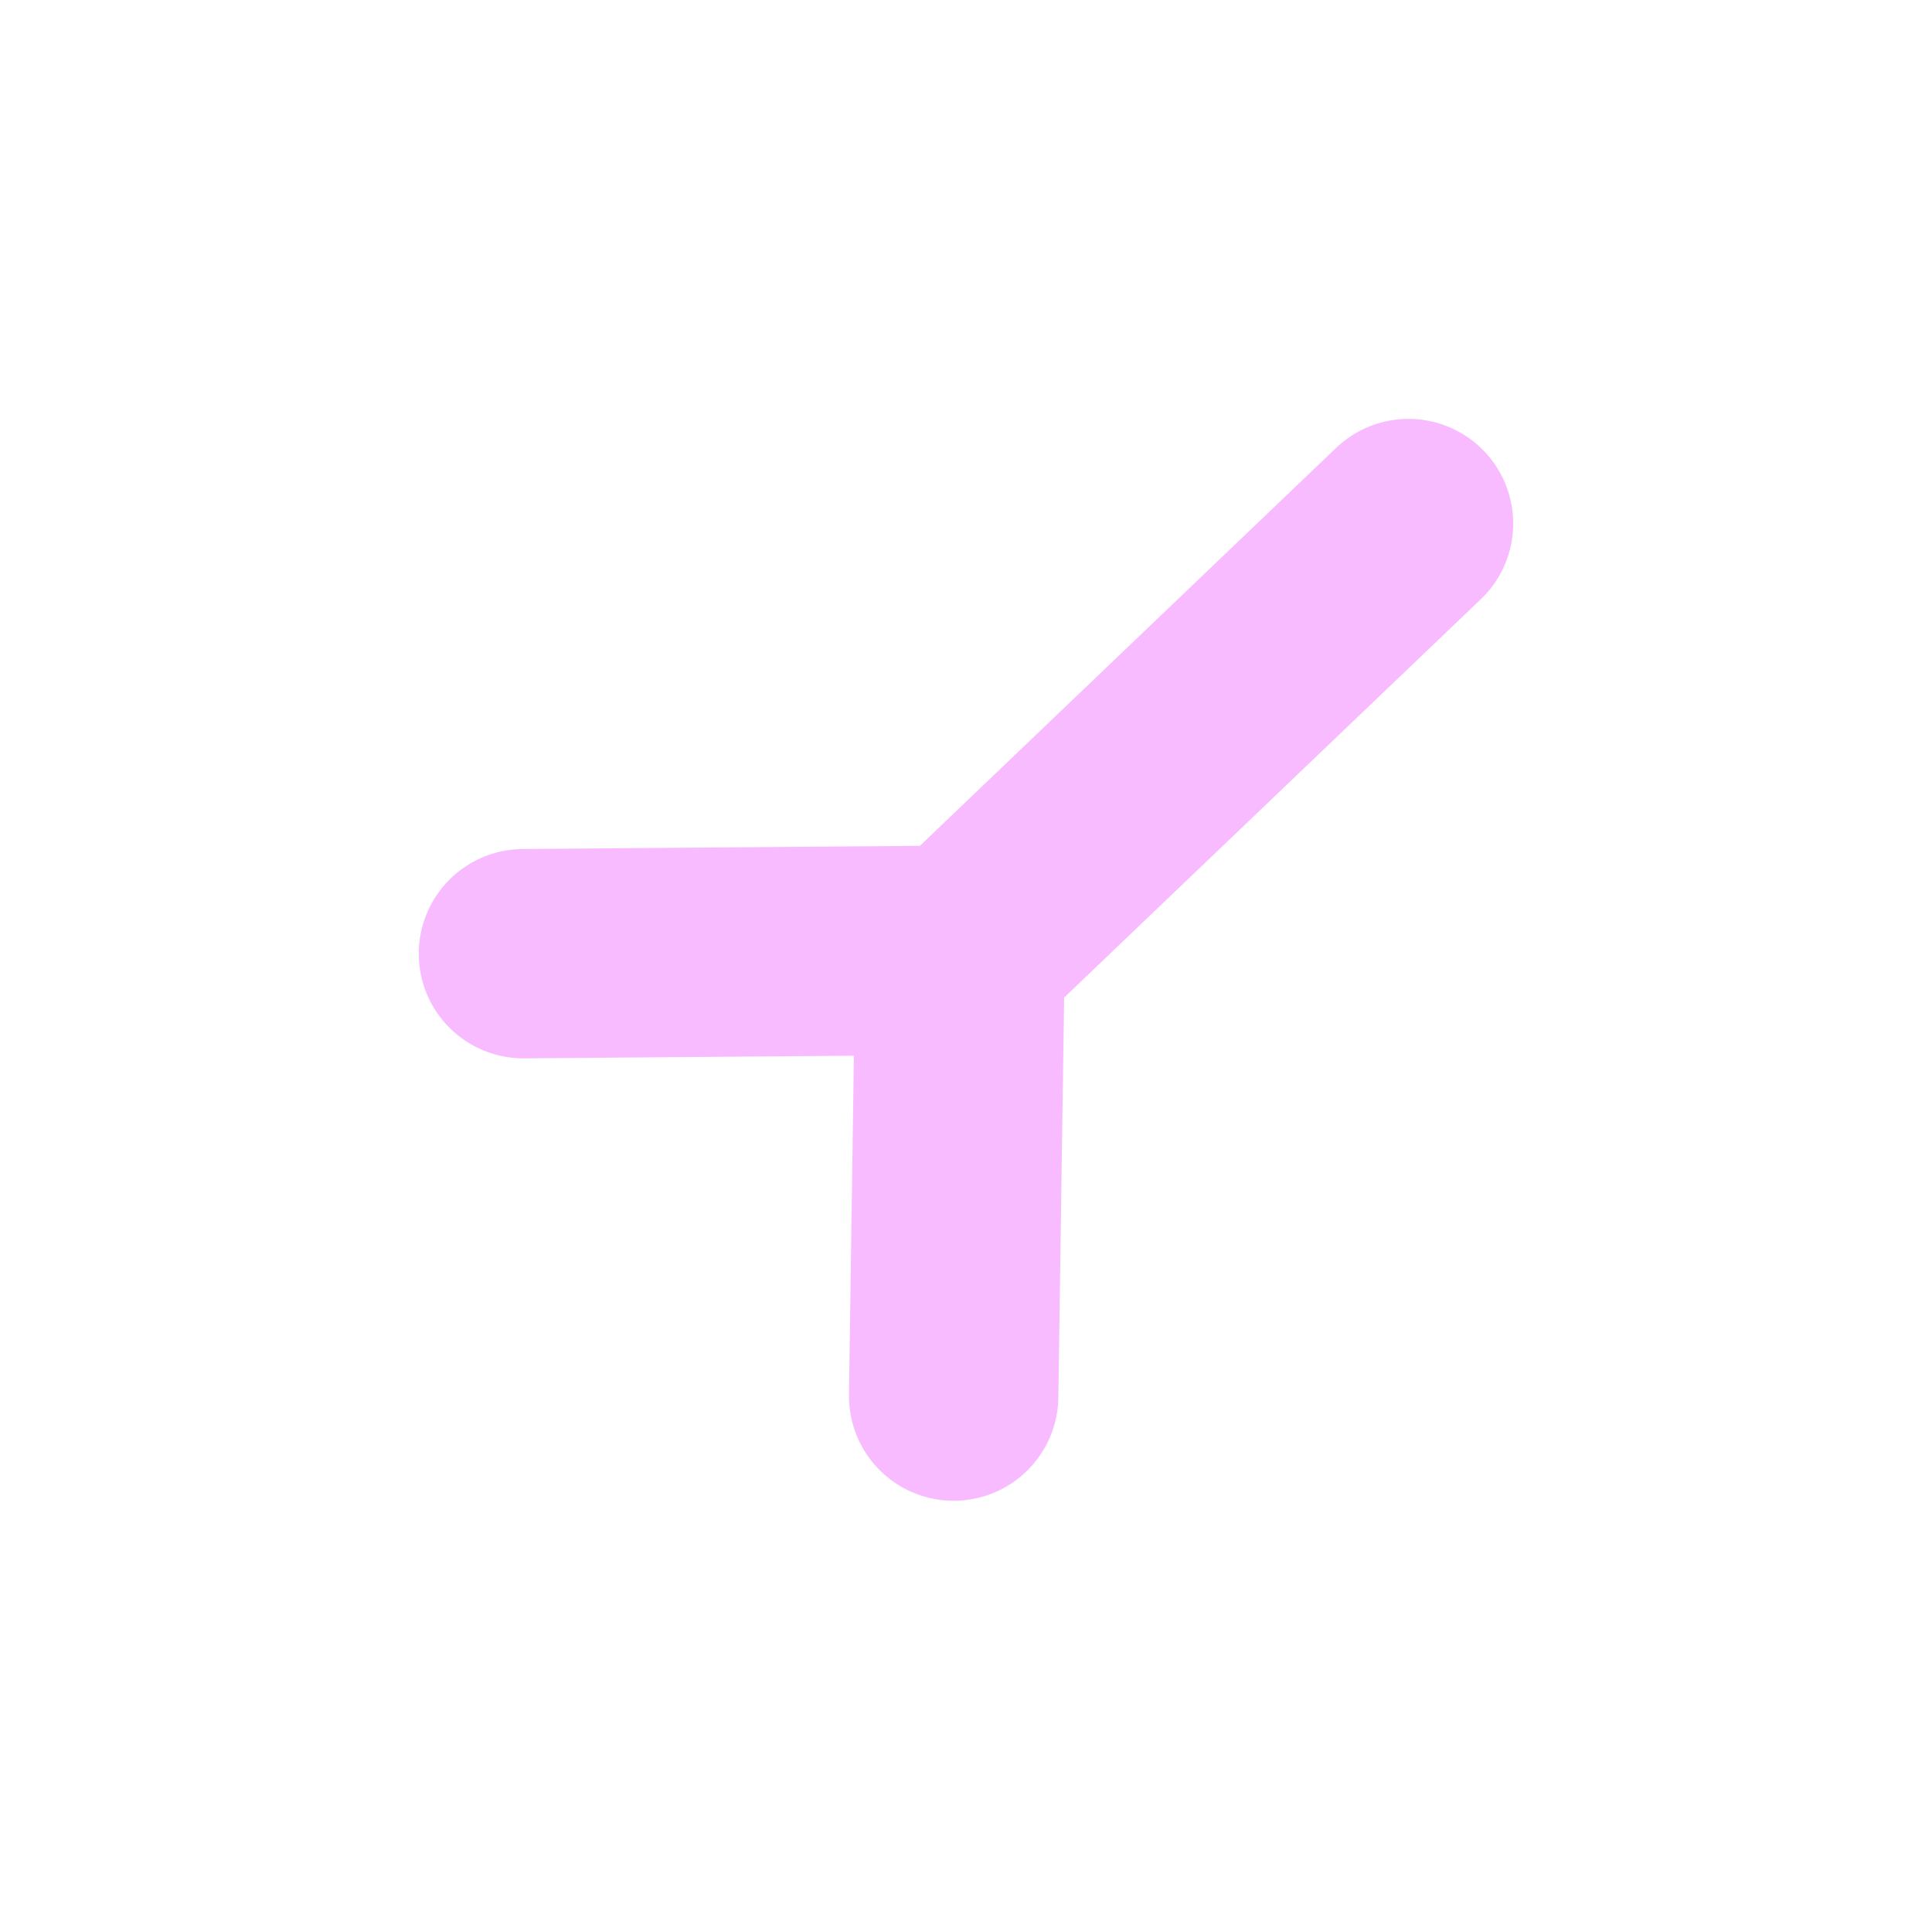
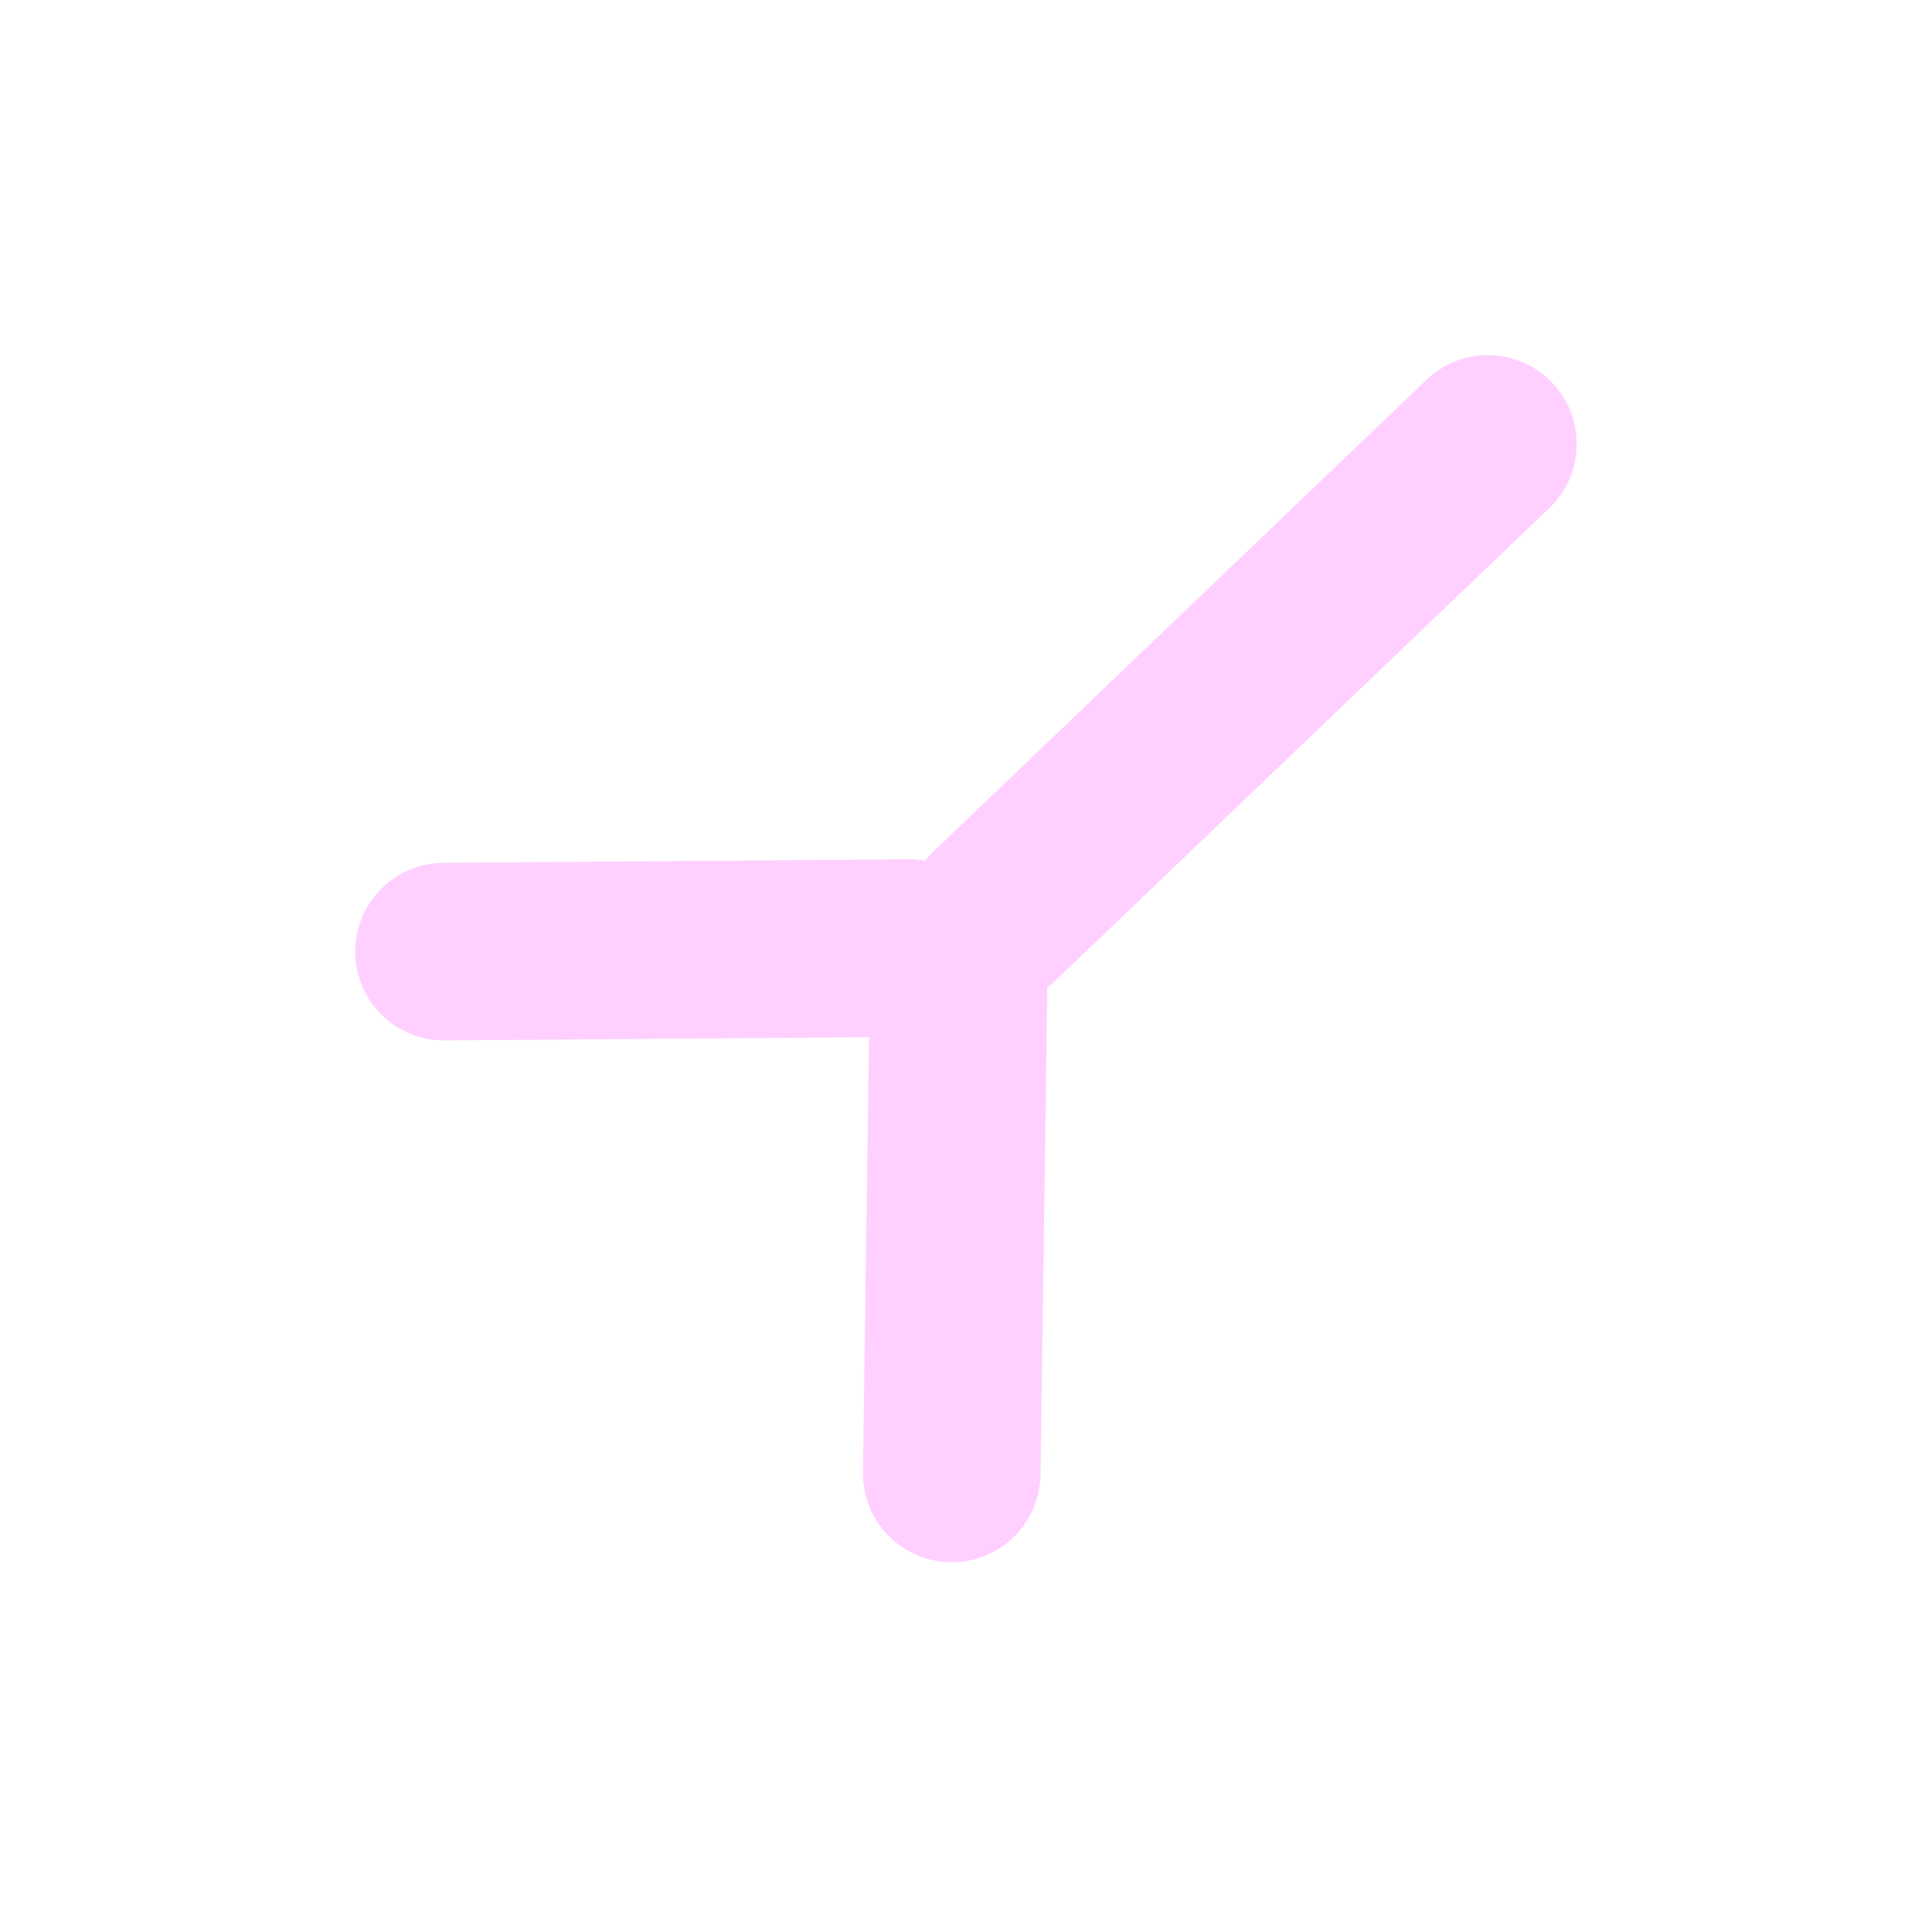
- <svg xmlns="http://www.w3.org/2000/svg" version="1.1" viewBox="0 0 36.909 36.678" width="36.909" height="36.678" filter="invert(93%) hue-rotate(180deg)">
+ <svg xmlns="http://www.w3.org/2000/svg" version="1.1" viewBox="0 0 43.513 43.191" width="43.513" height="43.191" filter="invert(93%) hue-rotate(180deg)">
  <defs>
    <style class="style-fonts">
      </style>
  </defs>
-   <rect x="0" y="0" width="36.909" height="36.678" fill="transparent" />
+   <rect x="0" y="0" width="43.513" height="43.191" fill="transparent" />
  <g stroke-linecap="round">
-     <g transform="translate(10 18.22295) rotate(0 3.764025 -0.02895404)">
-       <path d="M0 0 C1.25 -0.01, 6.27 -0.05, 7.53 -0.06 M0 0 C1.25 -0.01, 6.27 -0.05, 7.53 -0.06" stroke="#da77f2" stroke-width="4" fill="none" />
+     <g transform="translate(10 21.43447) rotate(0 5.234087 -0.04026221)">
+       <path d="M0 0 C1.74 -0.01, 8.72 -0.07, 10.47 -0.08 M0 0 C1.74 -0.01, 8.72 -0.07, 10.47 -0.08" stroke="#be4bdb" stroke-width="4" fill="none" />
    </g>
  </g>
  <mask />
  <g stroke-linecap="round">
-     <g transform="translate(18.33876 18.39667) rotate(0 -0.05790807 4.140427)">
-       <path d="M0 0 C-0.02 1.38, -0.1 6.9, -0.12 8.28 M0 0 C-0.02 1.38, -0.1 6.9, -0.12 8.28" stroke="#da77f2" stroke-width="4" fill="none" />
+     <g transform="translate(21.59552 21.67604) rotate(0 -0.08052441 5.757496)">
+       <path d="M0 0 C-0.03 1.92, -0.13 9.6, -0.16 11.51 M0 0 C-0.03 1.92, -0.13 9.6, -0.16 11.51" stroke="#be4bdb" stroke-width="4" fill="none" />
    </g>
  </g>
  <mask />
  <g stroke-linecap="round">
-     <g transform="translate(18.91784 17.64387) rotate(0 3.995657 -3.821933)">
-       <path d="M0 0 C1.33 -1.27, 6.66 -6.37, 7.99 -7.64 M0 0 C1.33 -1.27, 6.66 -6.37, 7.99 -7.64" stroke="#da77f2" stroke-width="4" fill="none" />
+     <g transform="translate(22.40076 20.62922) rotate(0 5.556185 -5.314611)">
+       <path d="M0 0 C1.85 -1.77, 9.26 -8.86, 11.11 -10.63 M0 0 C1.85 -1.77, 9.26 -8.86, 11.11 -10.63" stroke="#be4bdb" stroke-width="4" fill="none" />
    </g>
  </g>
  <mask />
</svg>
